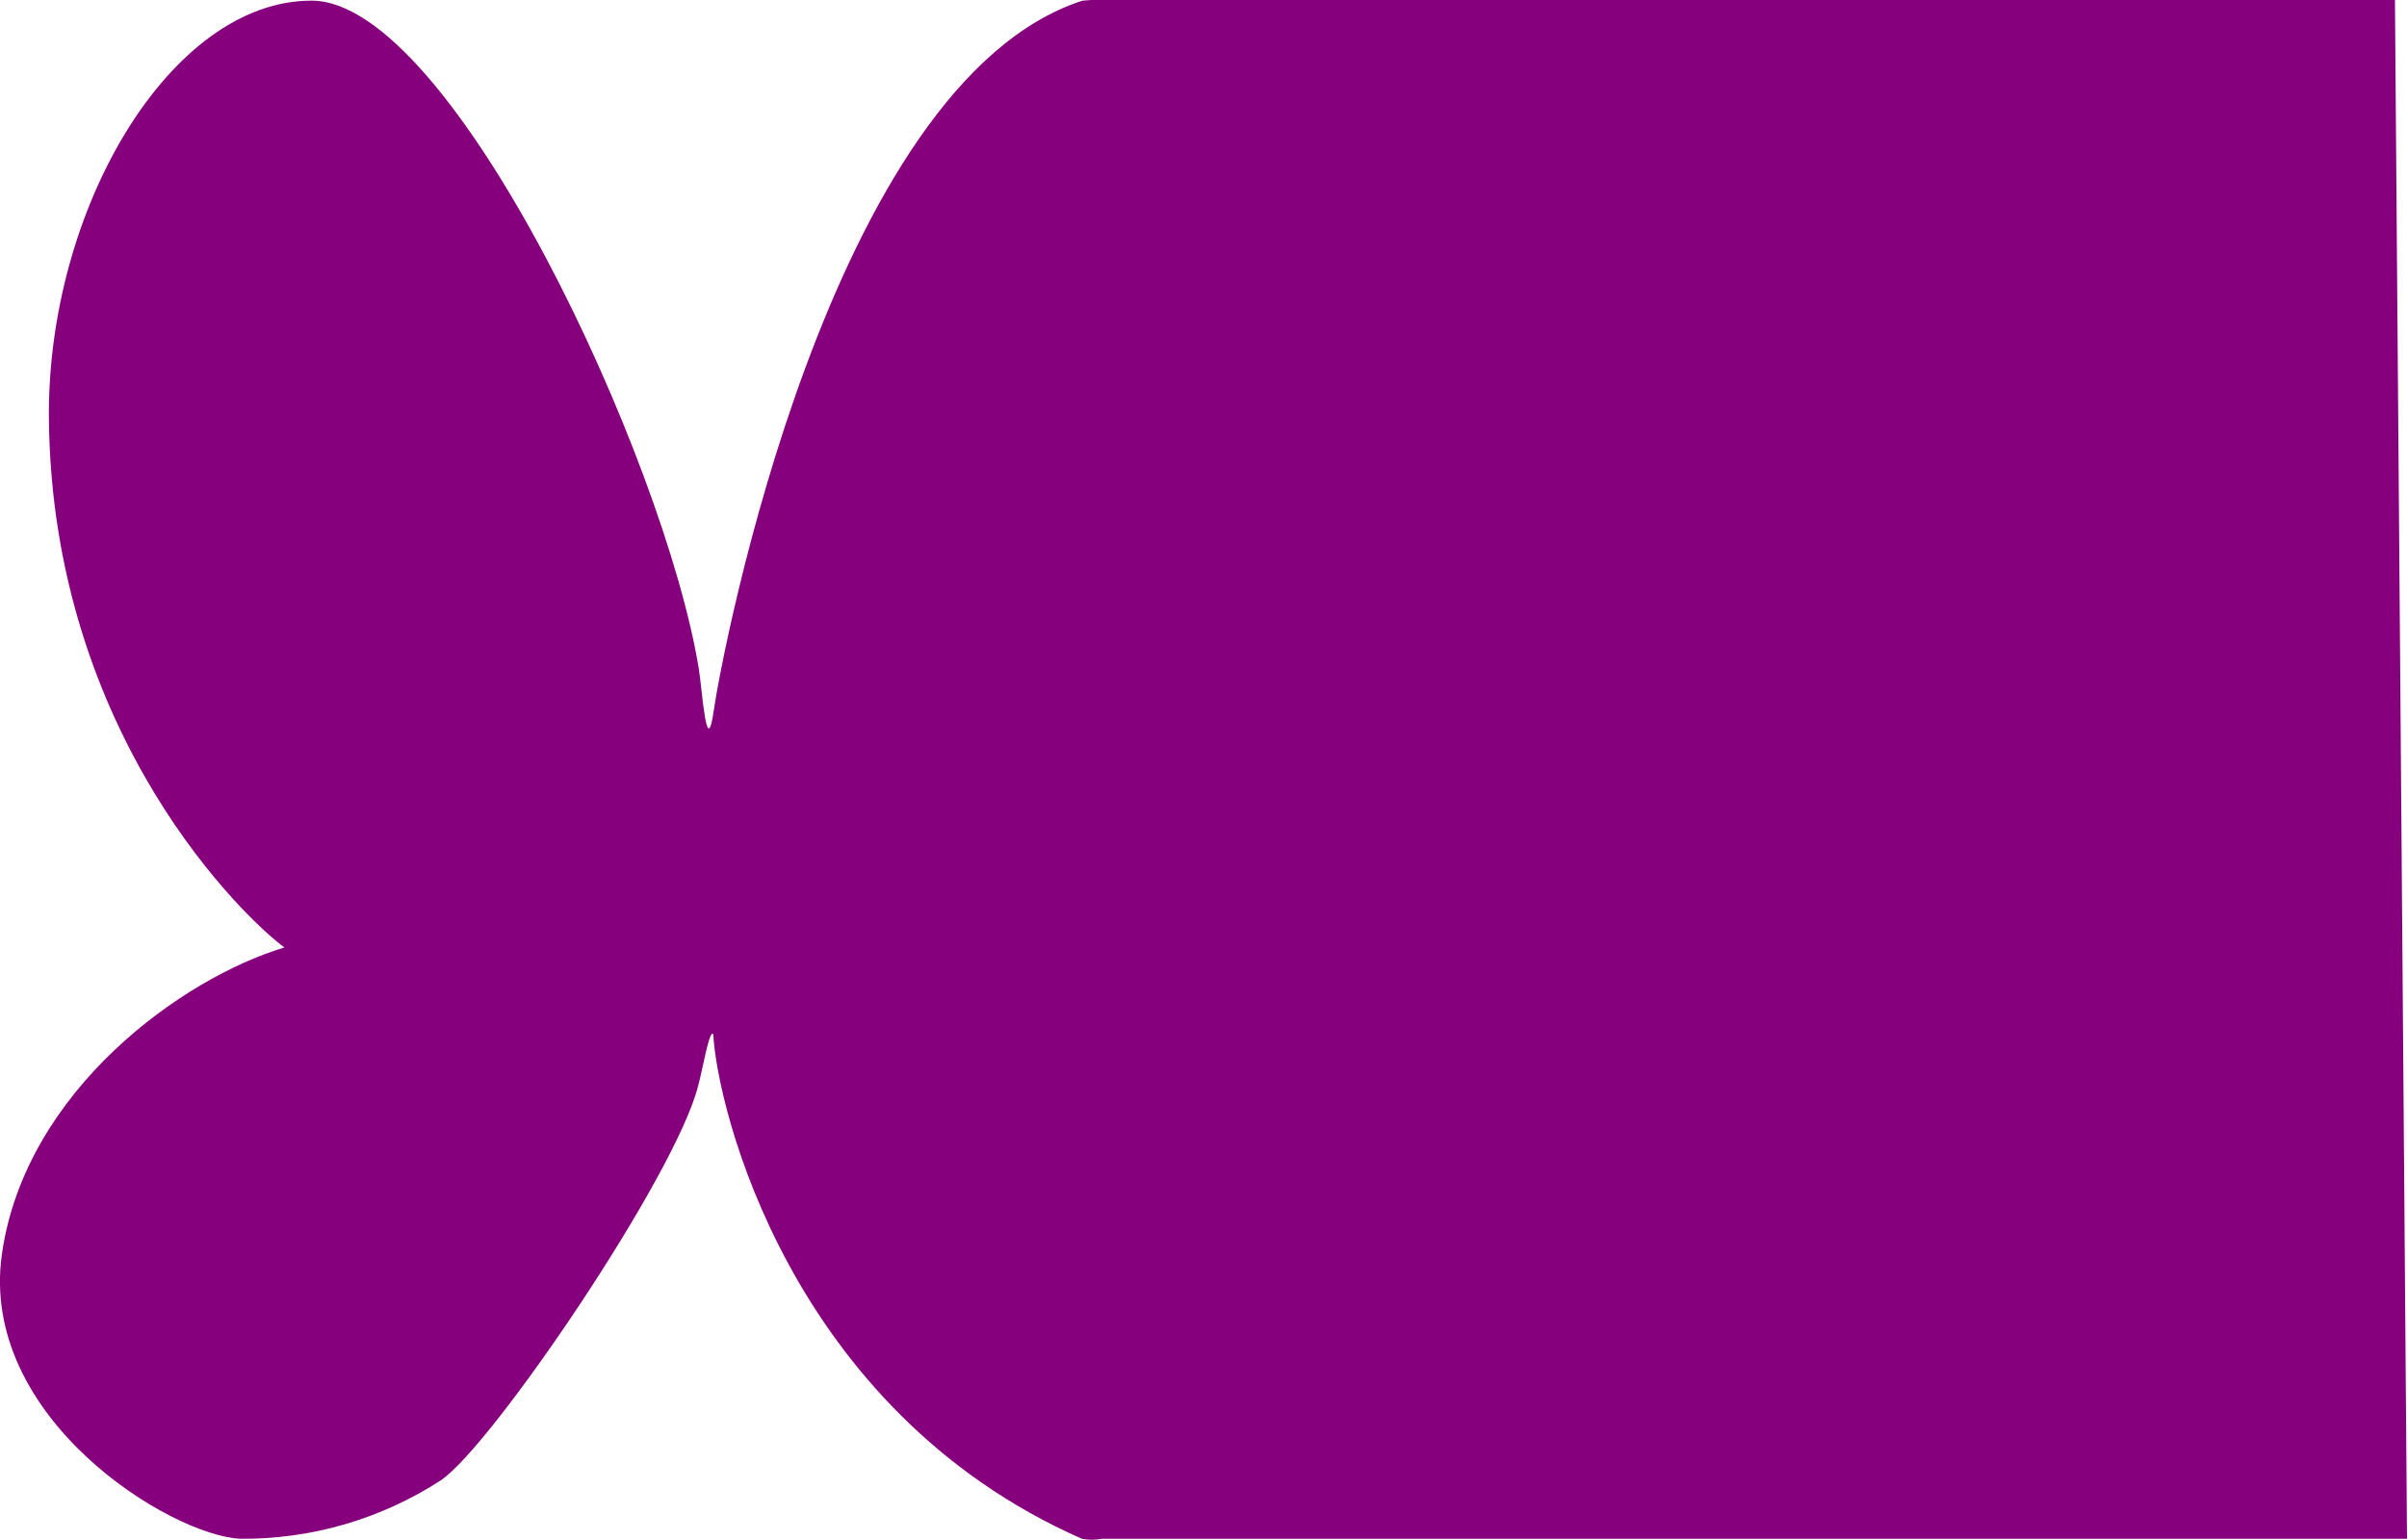
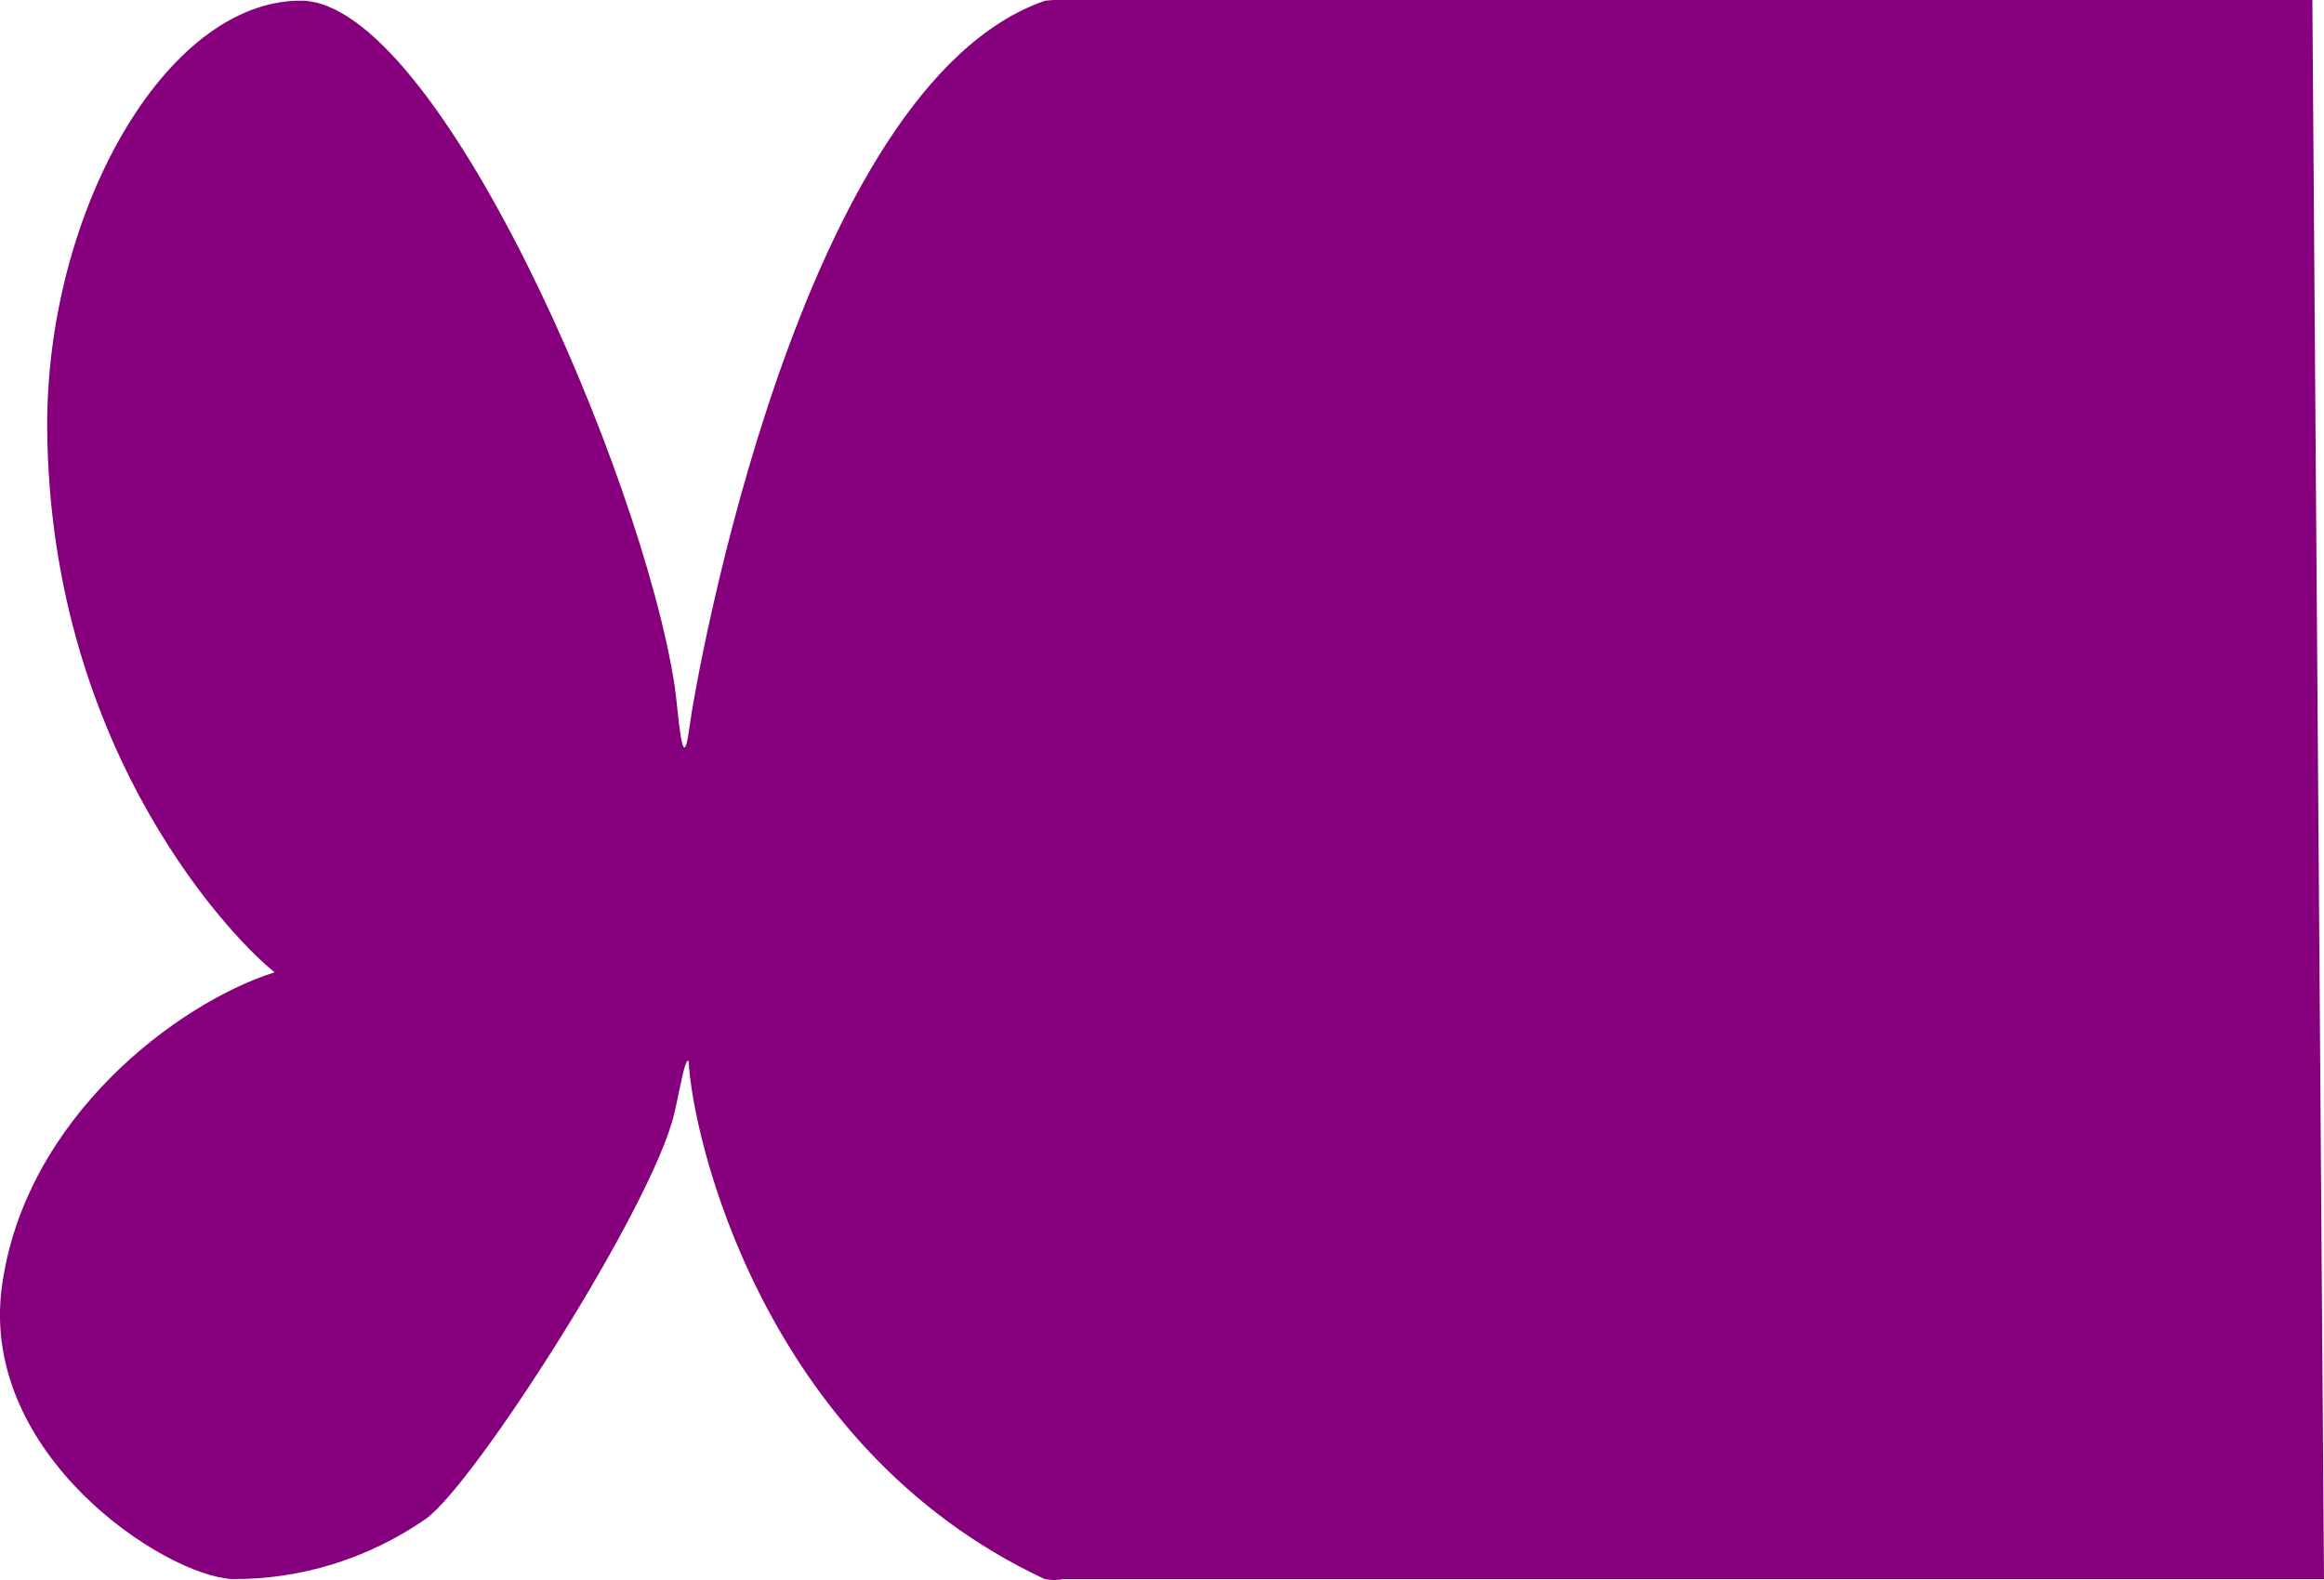
- <svg xmlns="http://www.w3.org/2000/svg" viewBox="0 0 106.27 68">
+ <svg xmlns="http://www.w3.org/2000/svg" width="100" height="68" viewBox="0 0 106.27 68" preserveAspectRatio="none">
  <defs>
    <style>.a{fill:#86007d;}</style>
  </defs>
  <path class="a" d="M484.331,446.044c-1.622-1.169-10.265-9.3-10.4-23.358-.08-9.271,5.372-18.458,11.594-18.458s15.61,20.323,17.1,29.511c.16,1,.346,4.093.665,1.81s5.079-27.7,16.274-31.32l.372-.028H577.51l.532,67.958H520.416a2.327,2.327,0,0,1-.878,0c-12.95-5.707-16.115-19.126-16.274-22.272-.16-.306-.479,1.587-.665,2.255-.984,3.953-9.095,15.9-11.355,17.428a16.012,16.012,0,0,1-8.855,2.589c-3.085-.139-11.568-5.345-10.531-12.584S479.863,447.38,484.331,446.044Z" transform="translate(-471.772 -404.2)" />
</svg>
